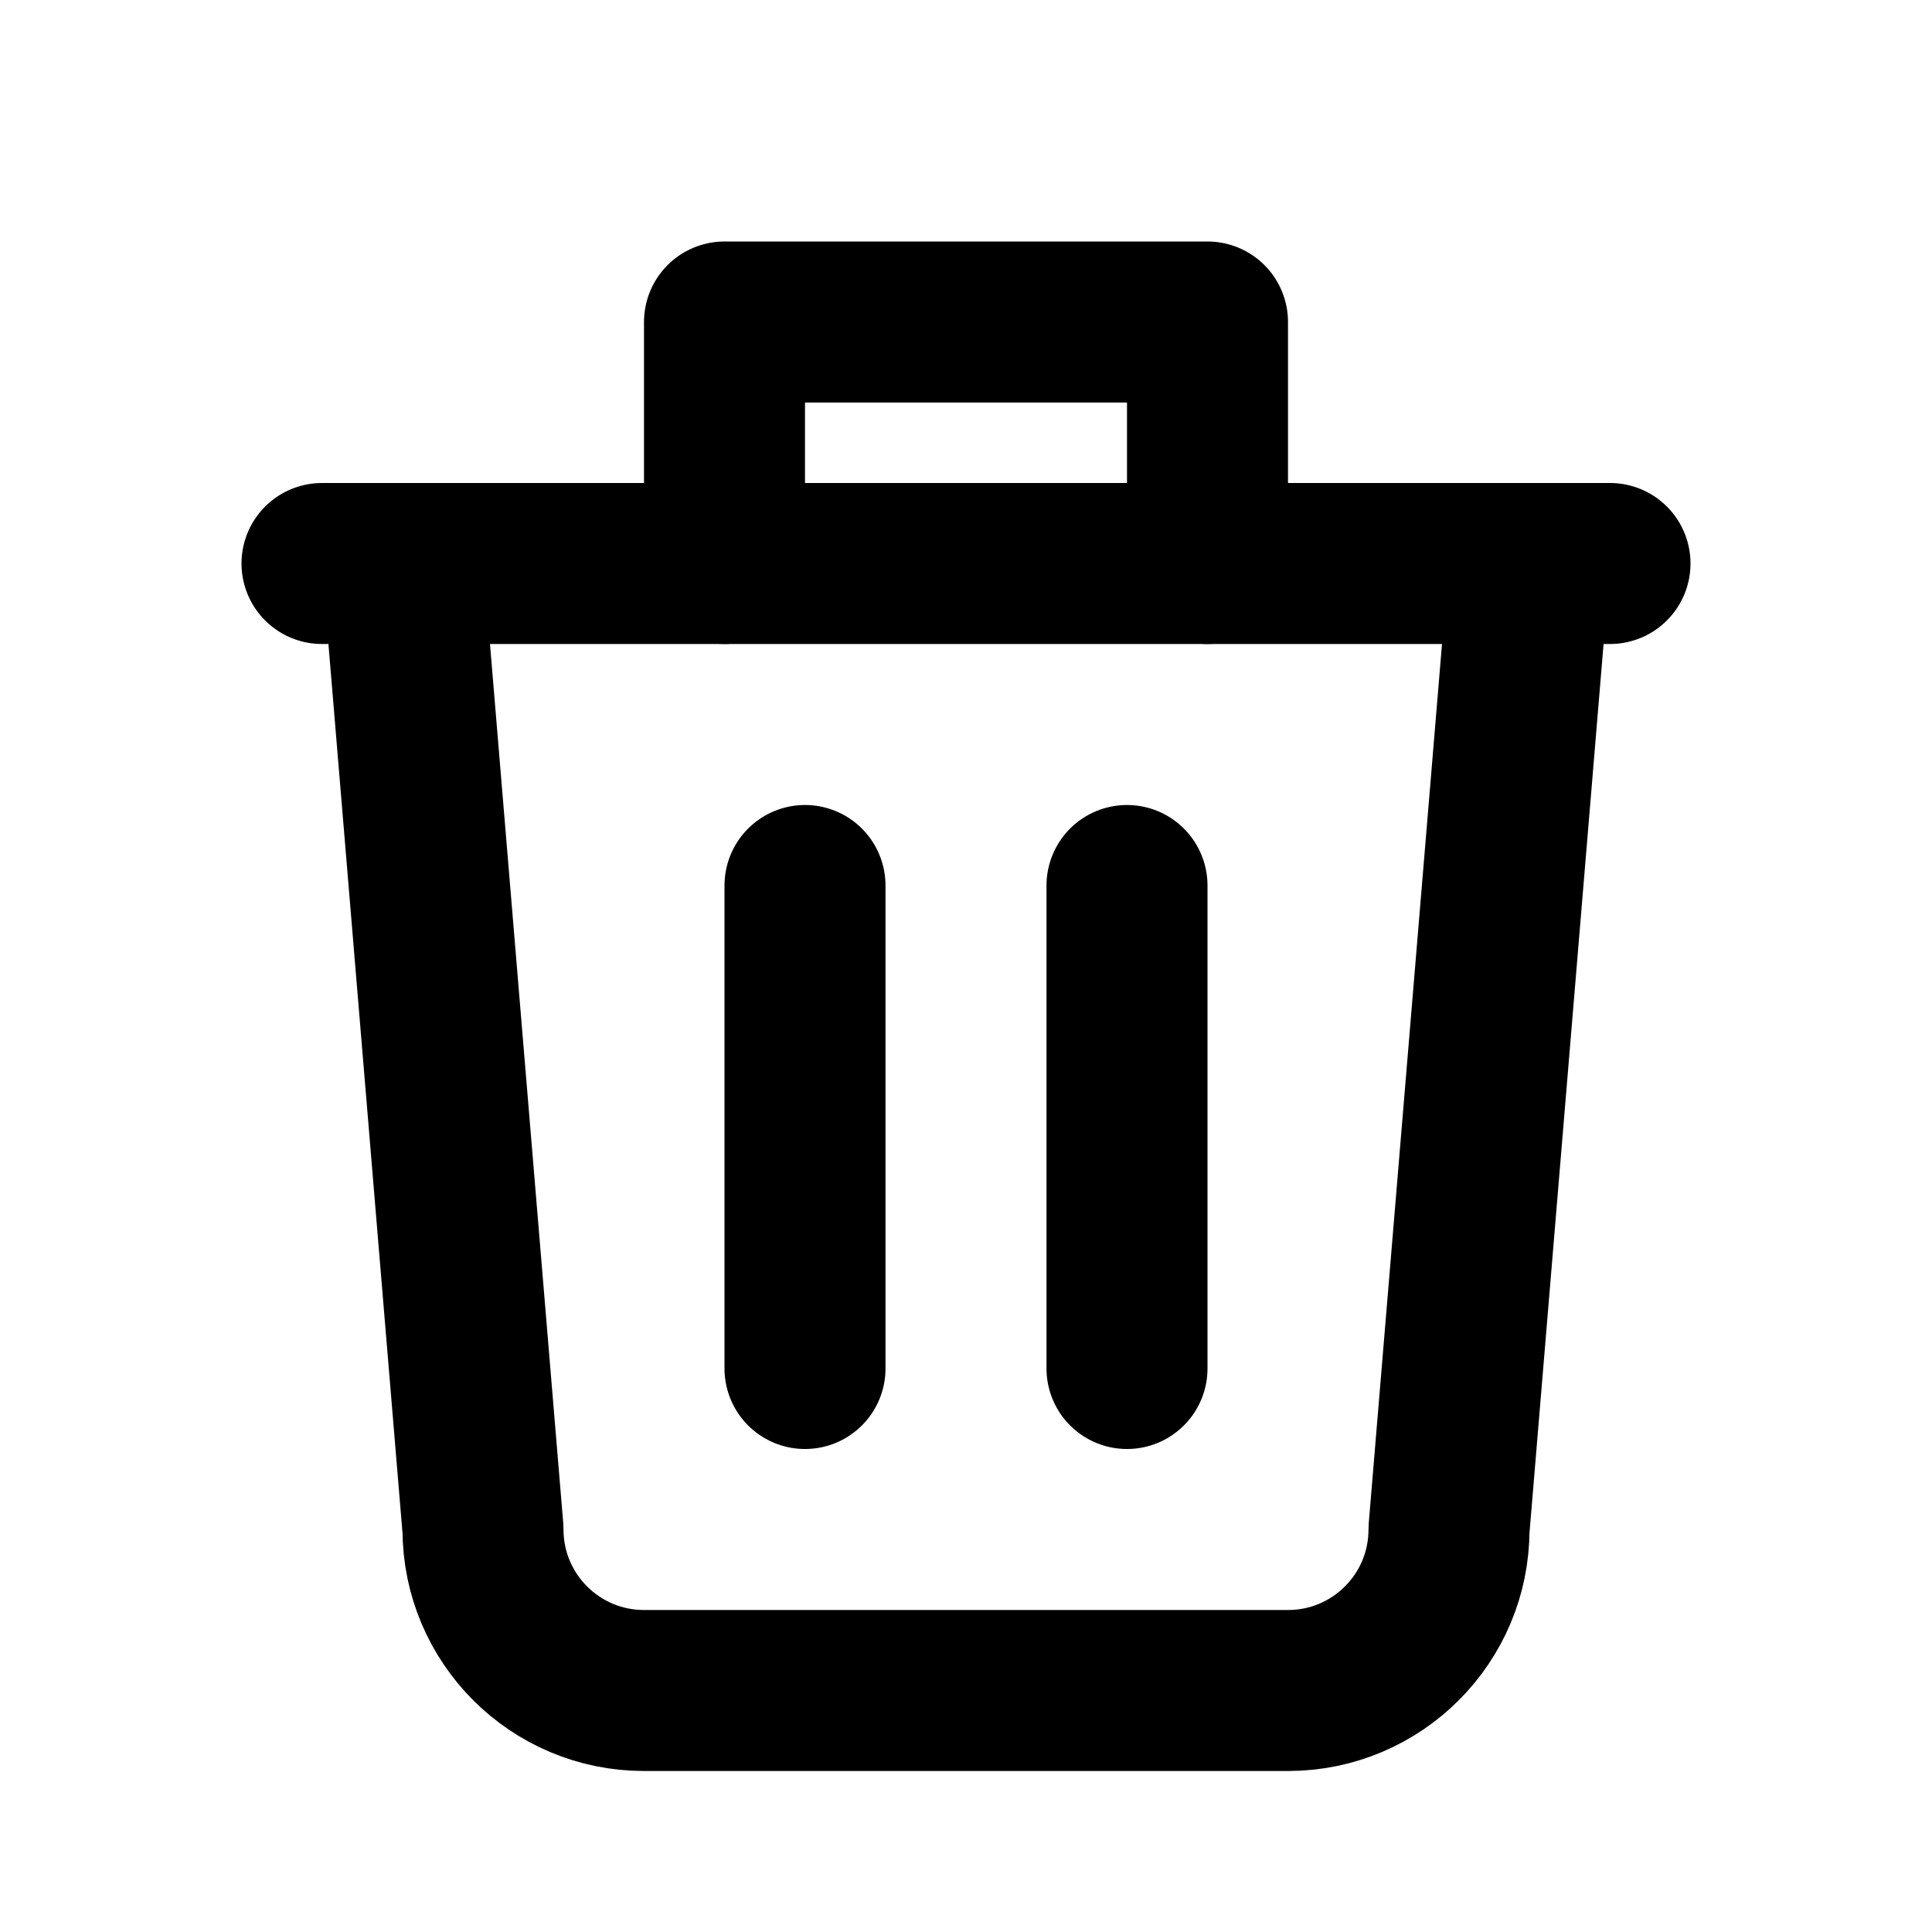
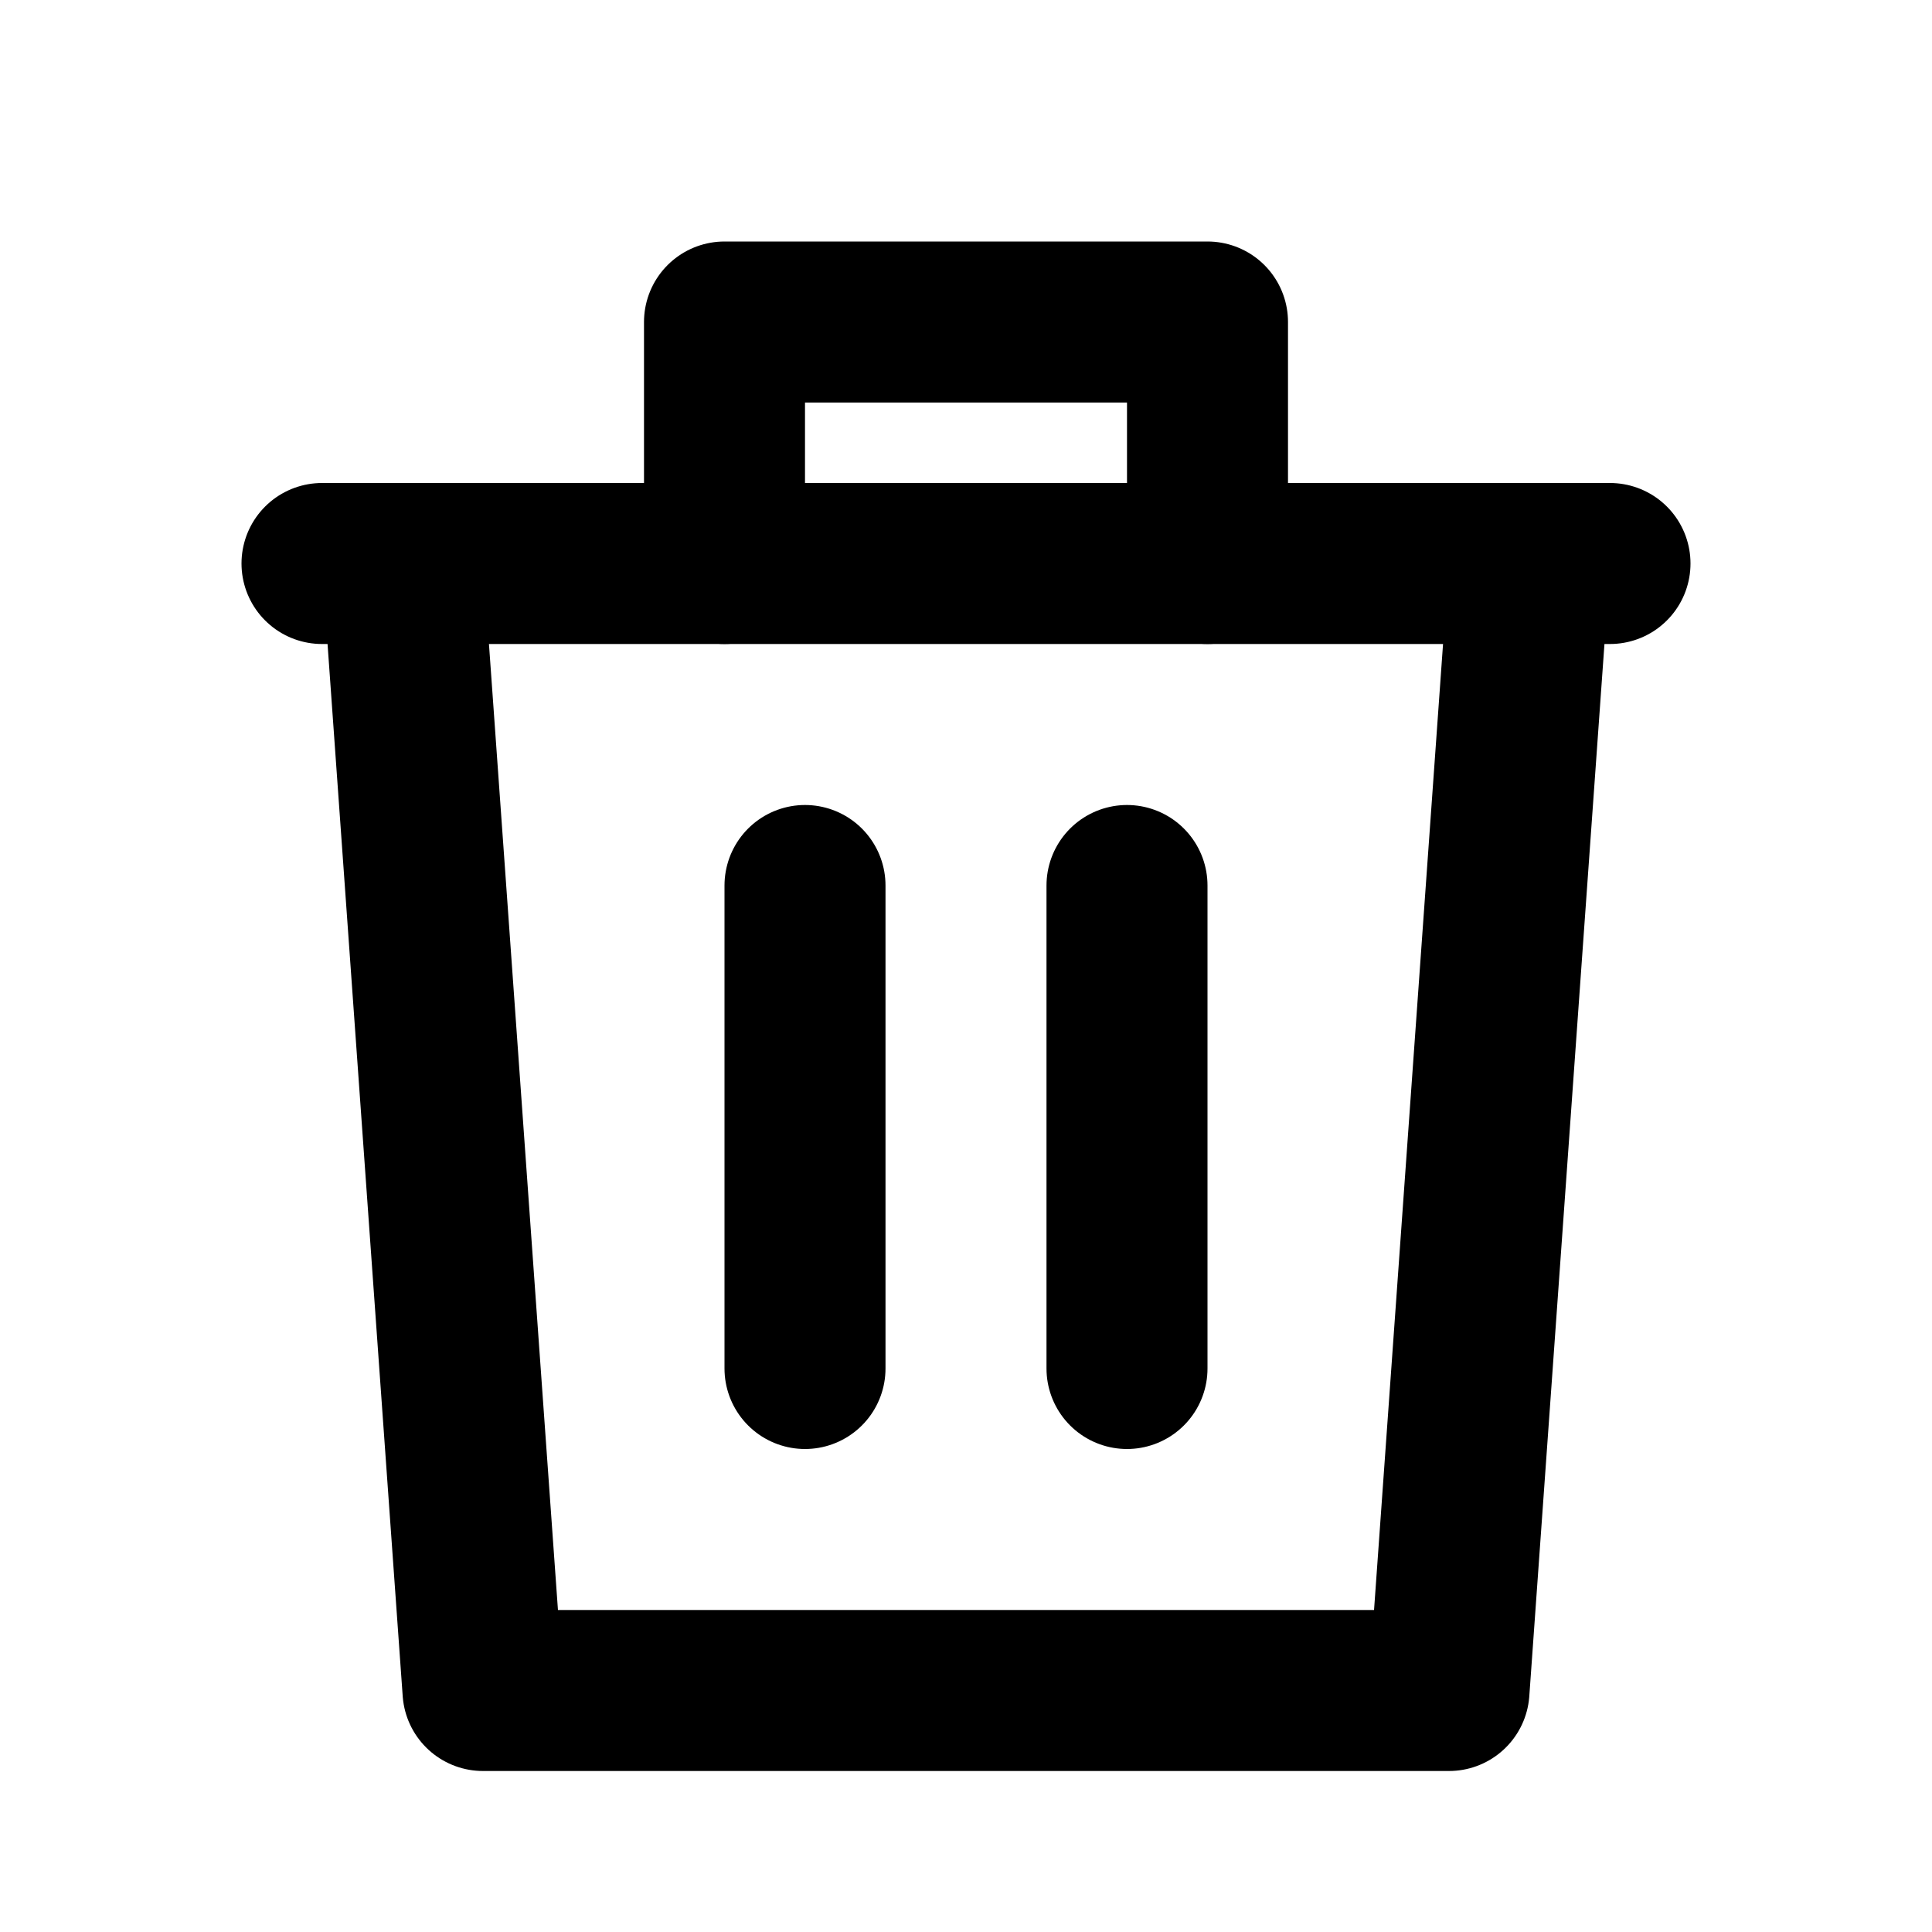
<svg xmlns="http://www.w3.org/2000/svg" width="24" height="24" viewBox="0 0 24 24" fill="none" stroke="currentColor" stroke-width="2" stroke-linecap="round" stroke-linejoin="round">
  <path d="M4 7h16" />
  <path d="M10 11v6" />
  <path d="M14 11v6" />
-   <path d="M5 7l1 12a2 2 0 0 0 2 2h8a2 2 0 0 0 2 -2l1 -12" />
+   <path d="M5 7l1 14h12l1 -14" />
  <path d="M9 7v-3h6v3" />
</svg>
